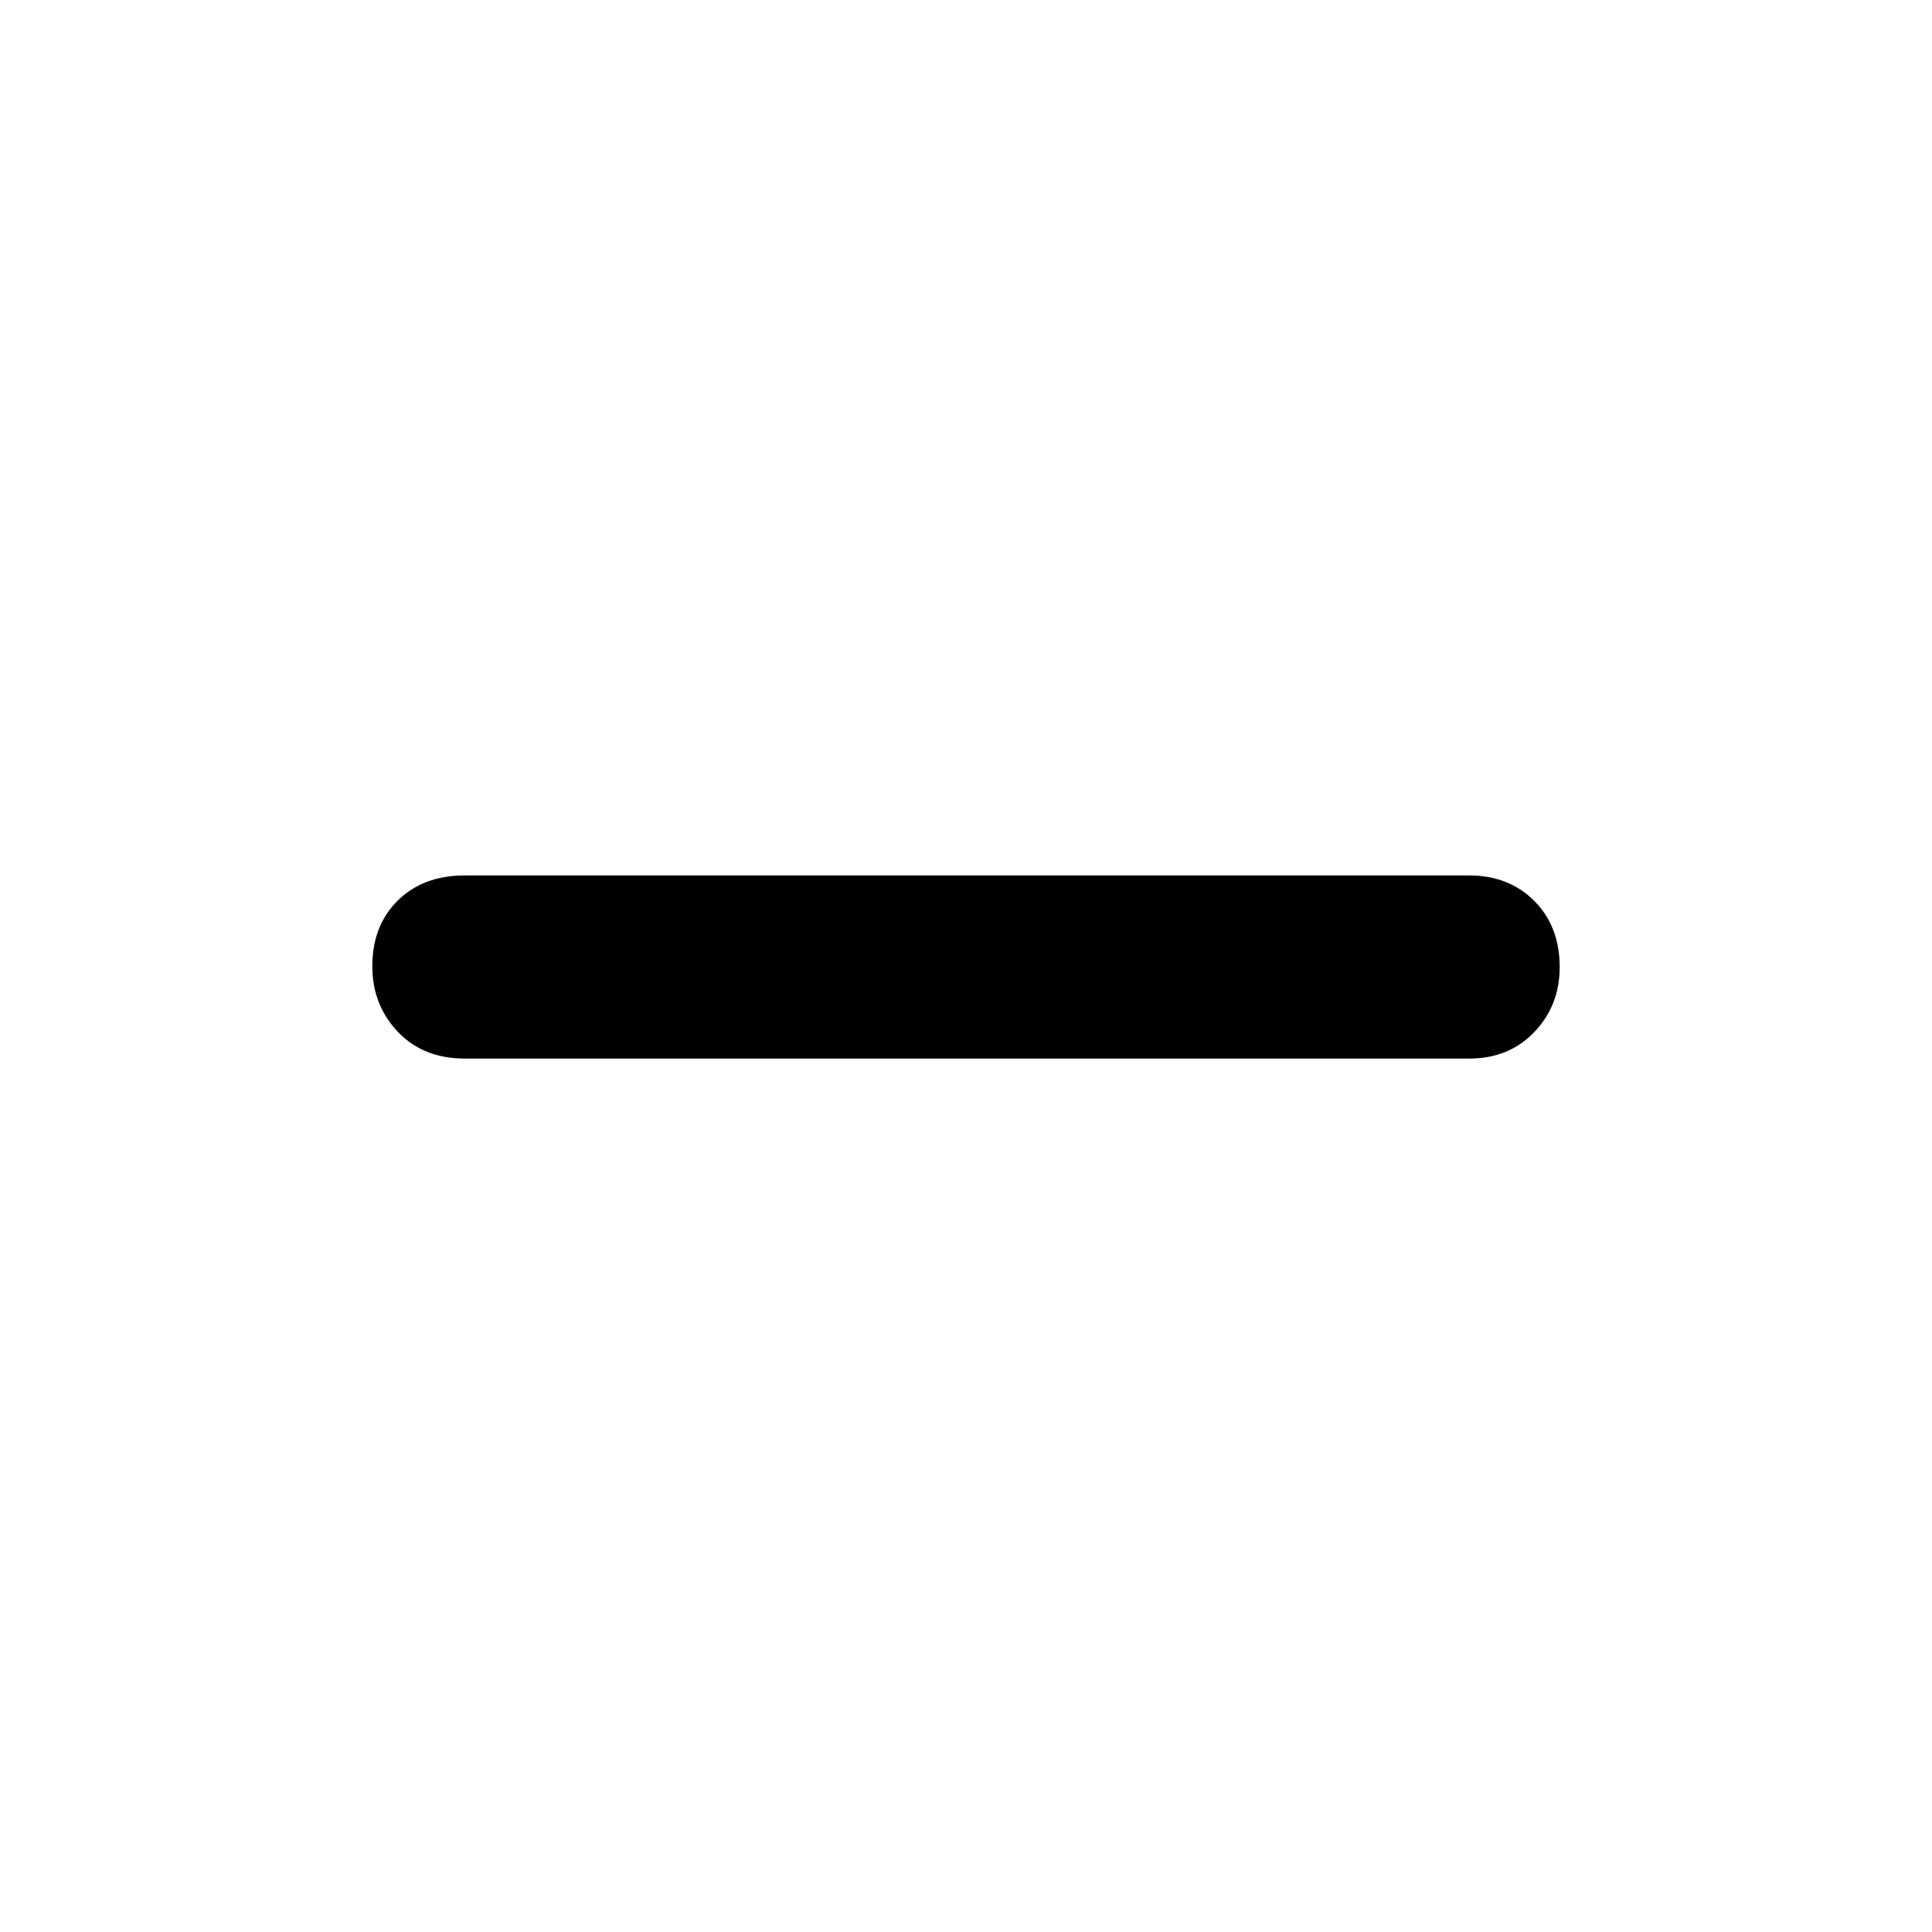
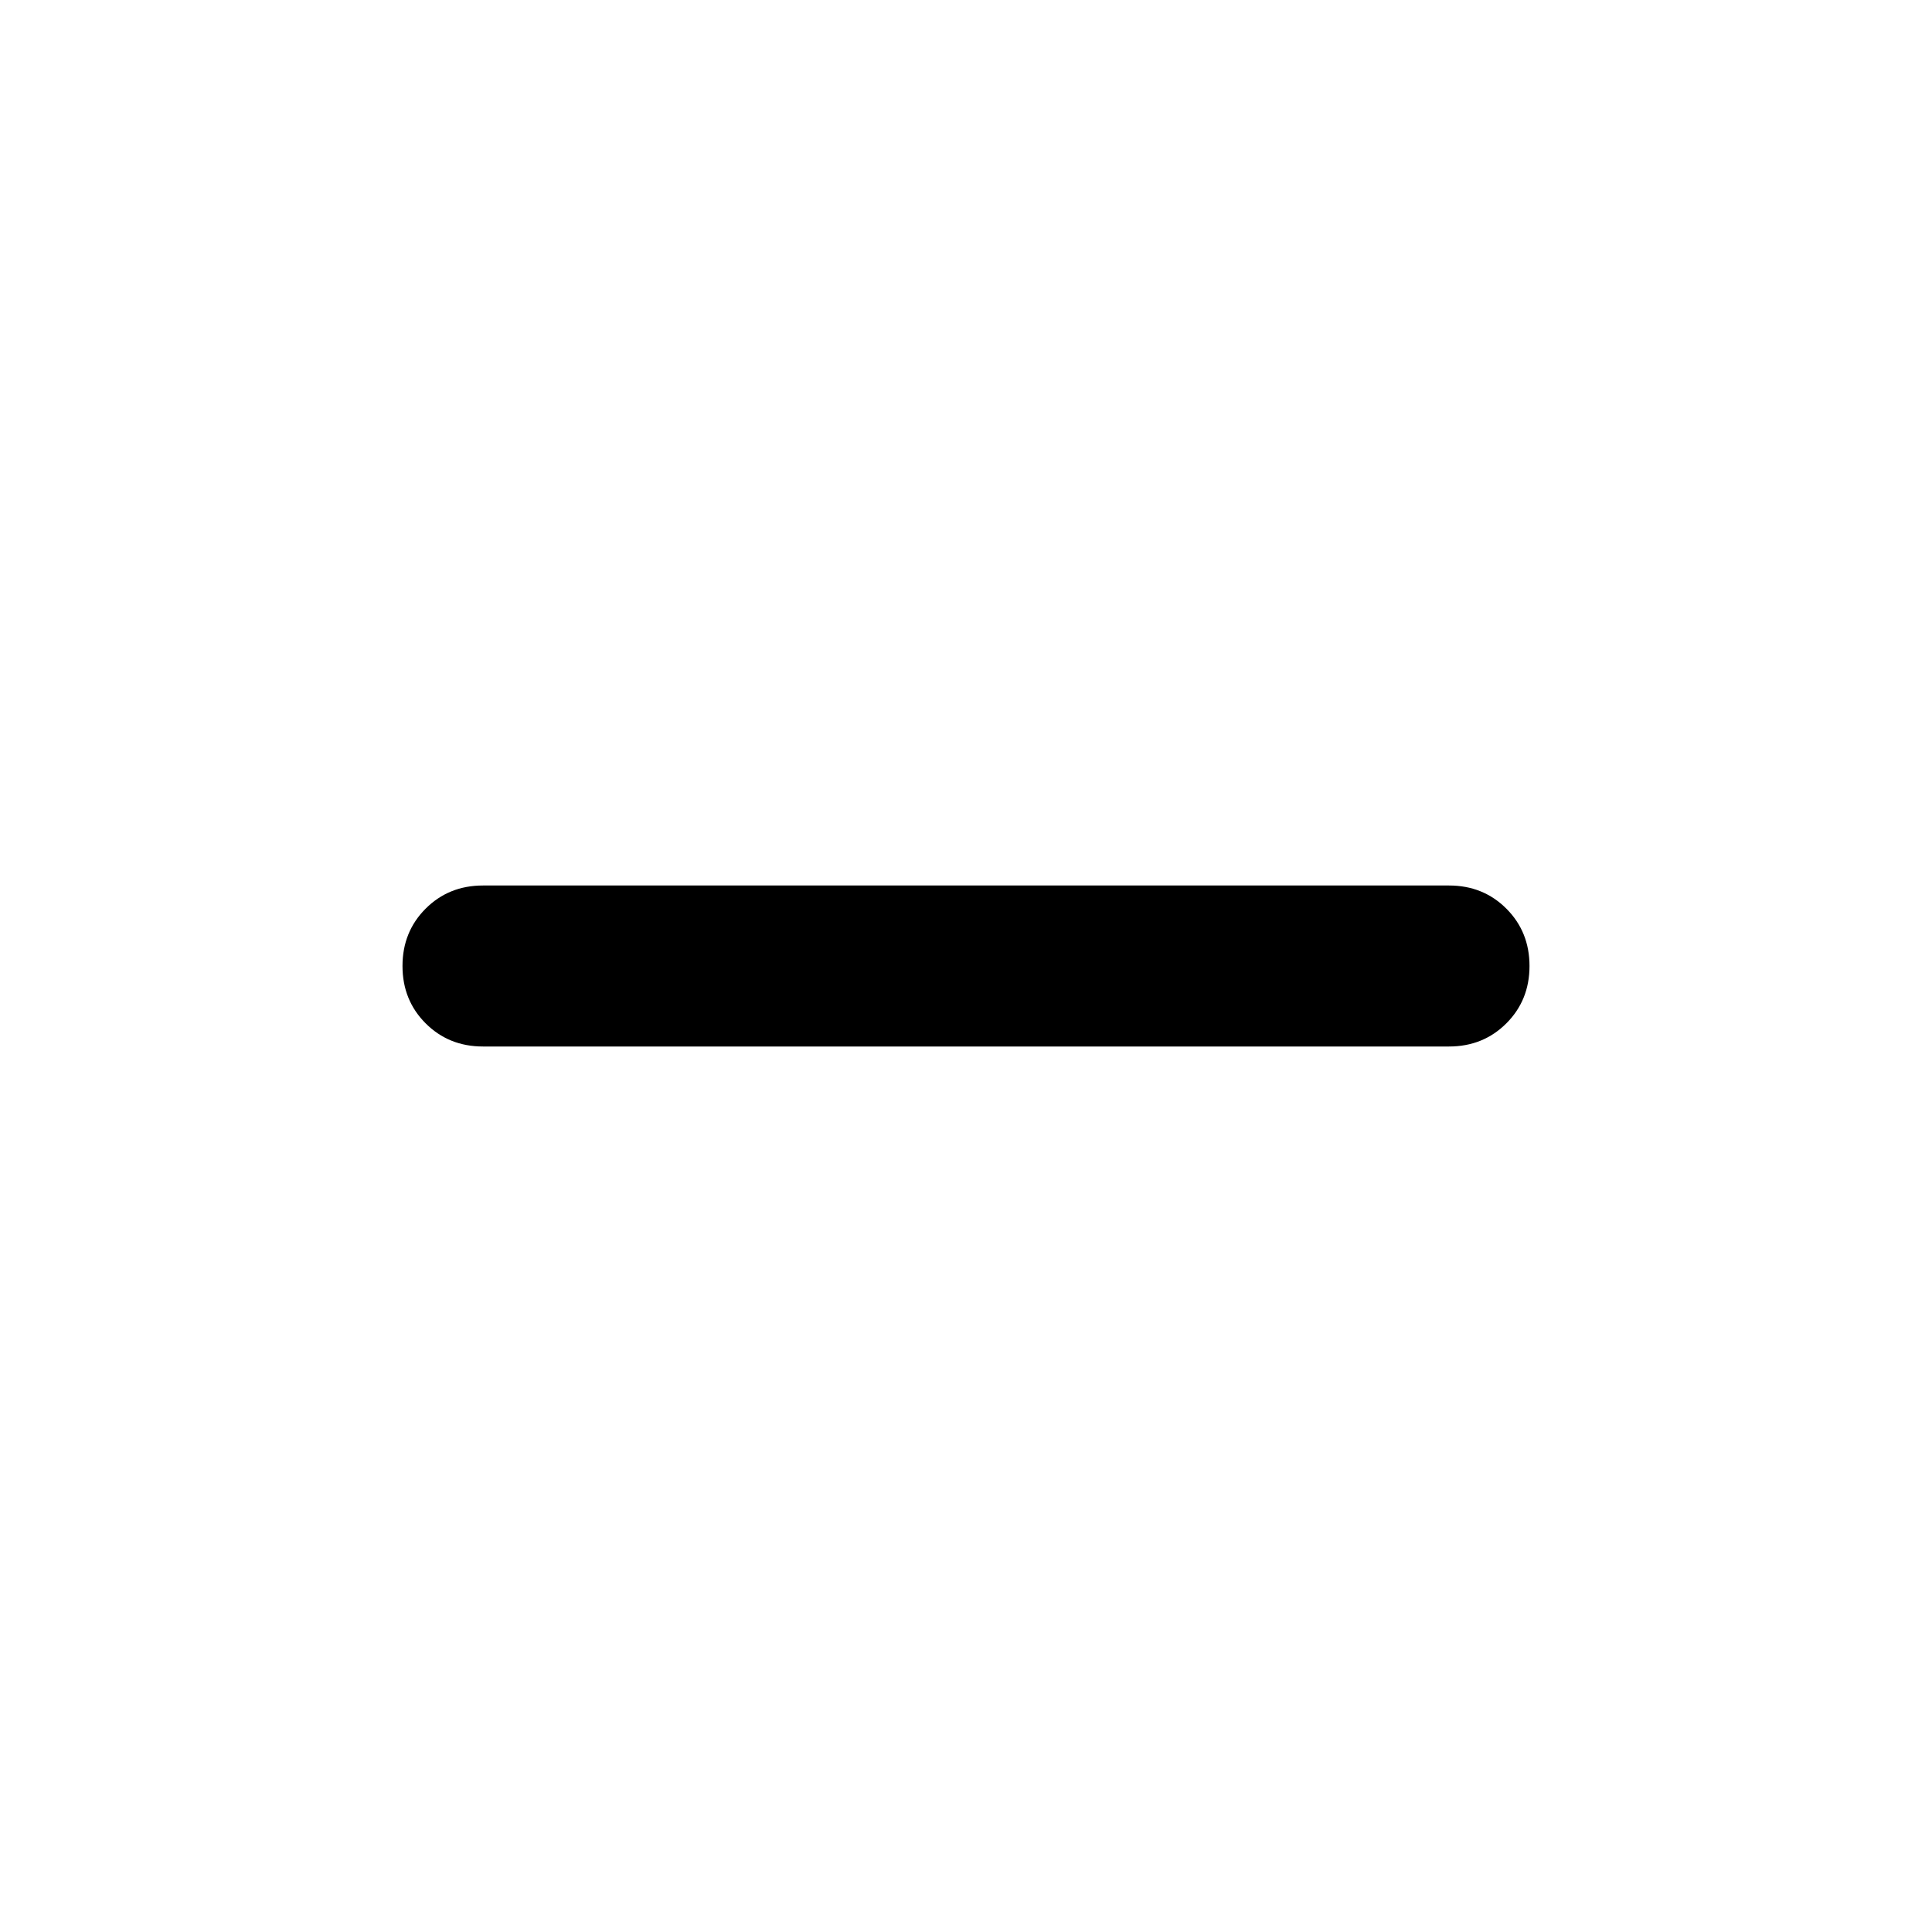
- <svg xmlns="http://www.w3.org/2000/svg" height="48" viewBox="0 96 960 960" width="48">
-   <path d="M231 622q-20.75 0-33.375-13.36Q185 595.281 185 576.14q0-20.14 12.625-32.64T231 531h499q19.775 0 32.388 12.675Q775 556.351 775 576.491q0 19.141-12.612 32.325Q749.775 622 730 622H231Z" />
+ <svg xmlns="http://www.w3.org/2000/svg" height="24" viewBox="0 -960 960 960" width="24">
+   <path d="m240-440q-17 0-28.5-11.5t-11.5-28.5q0-17 11.5-28.5t28.5-11.5h480q17 0 28.5 11.5t11.5 28.5q0 17-11.5 28.5t-28.5 11.5z" />
</svg>
